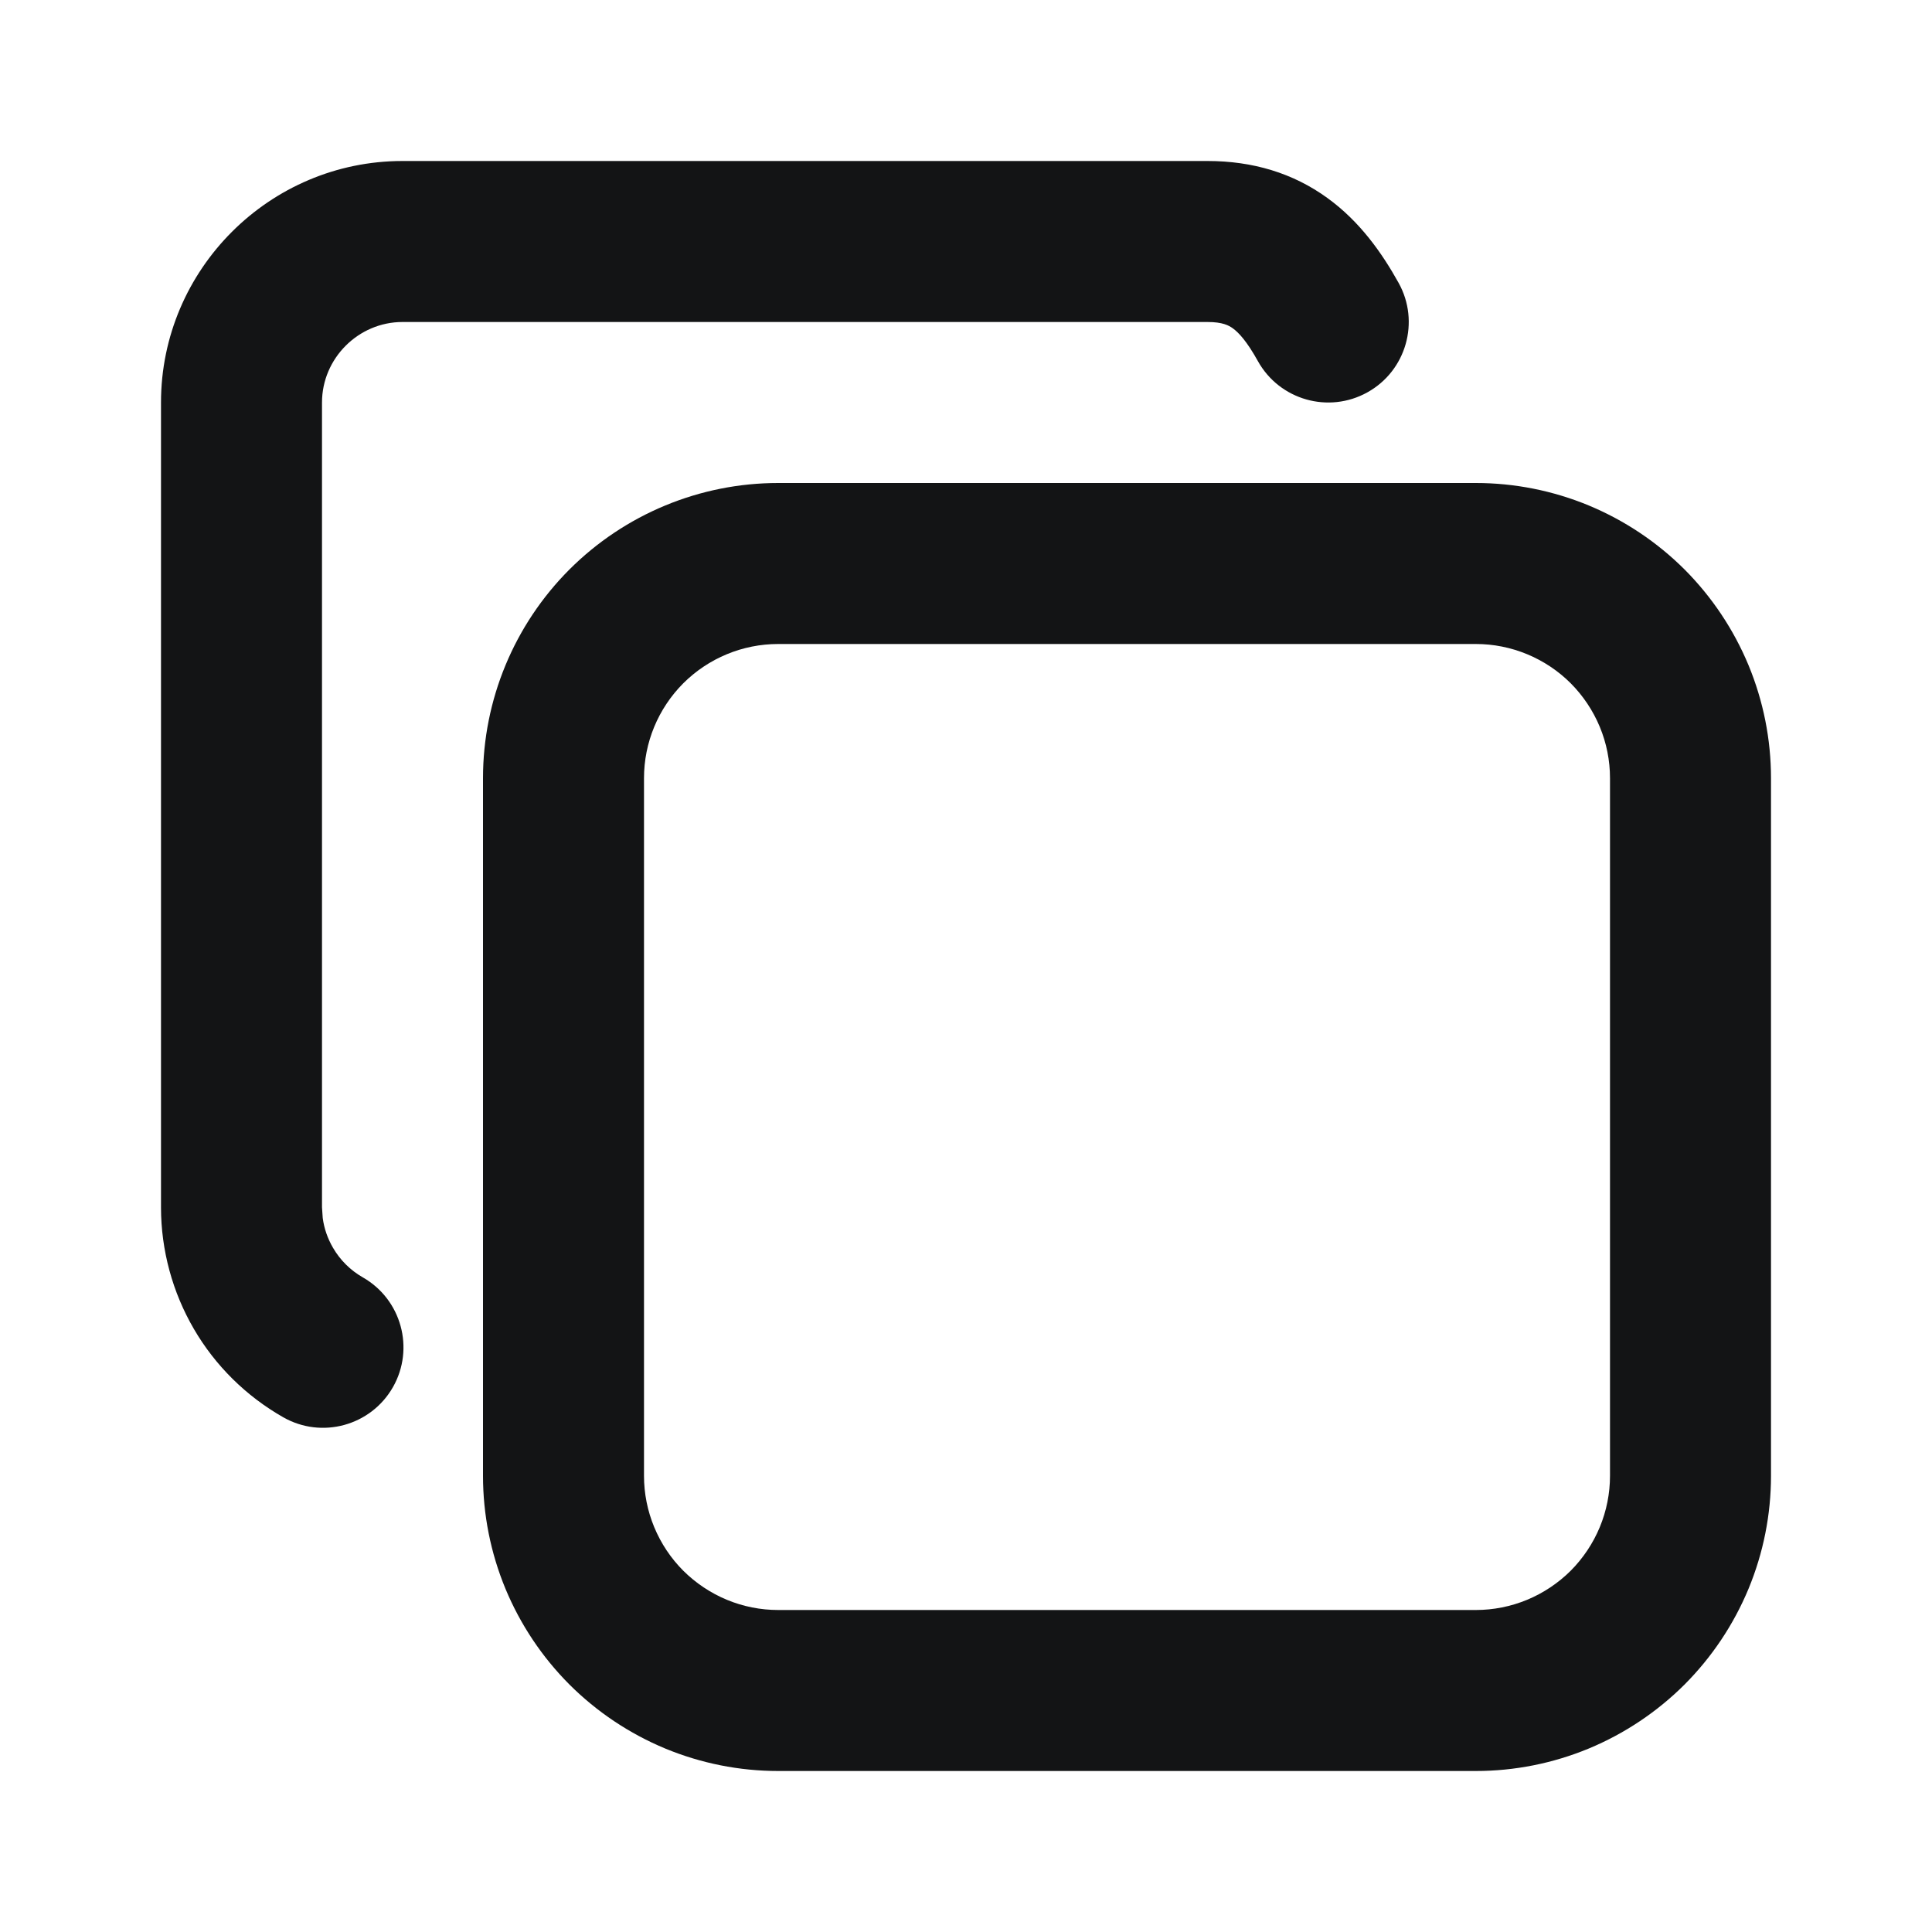
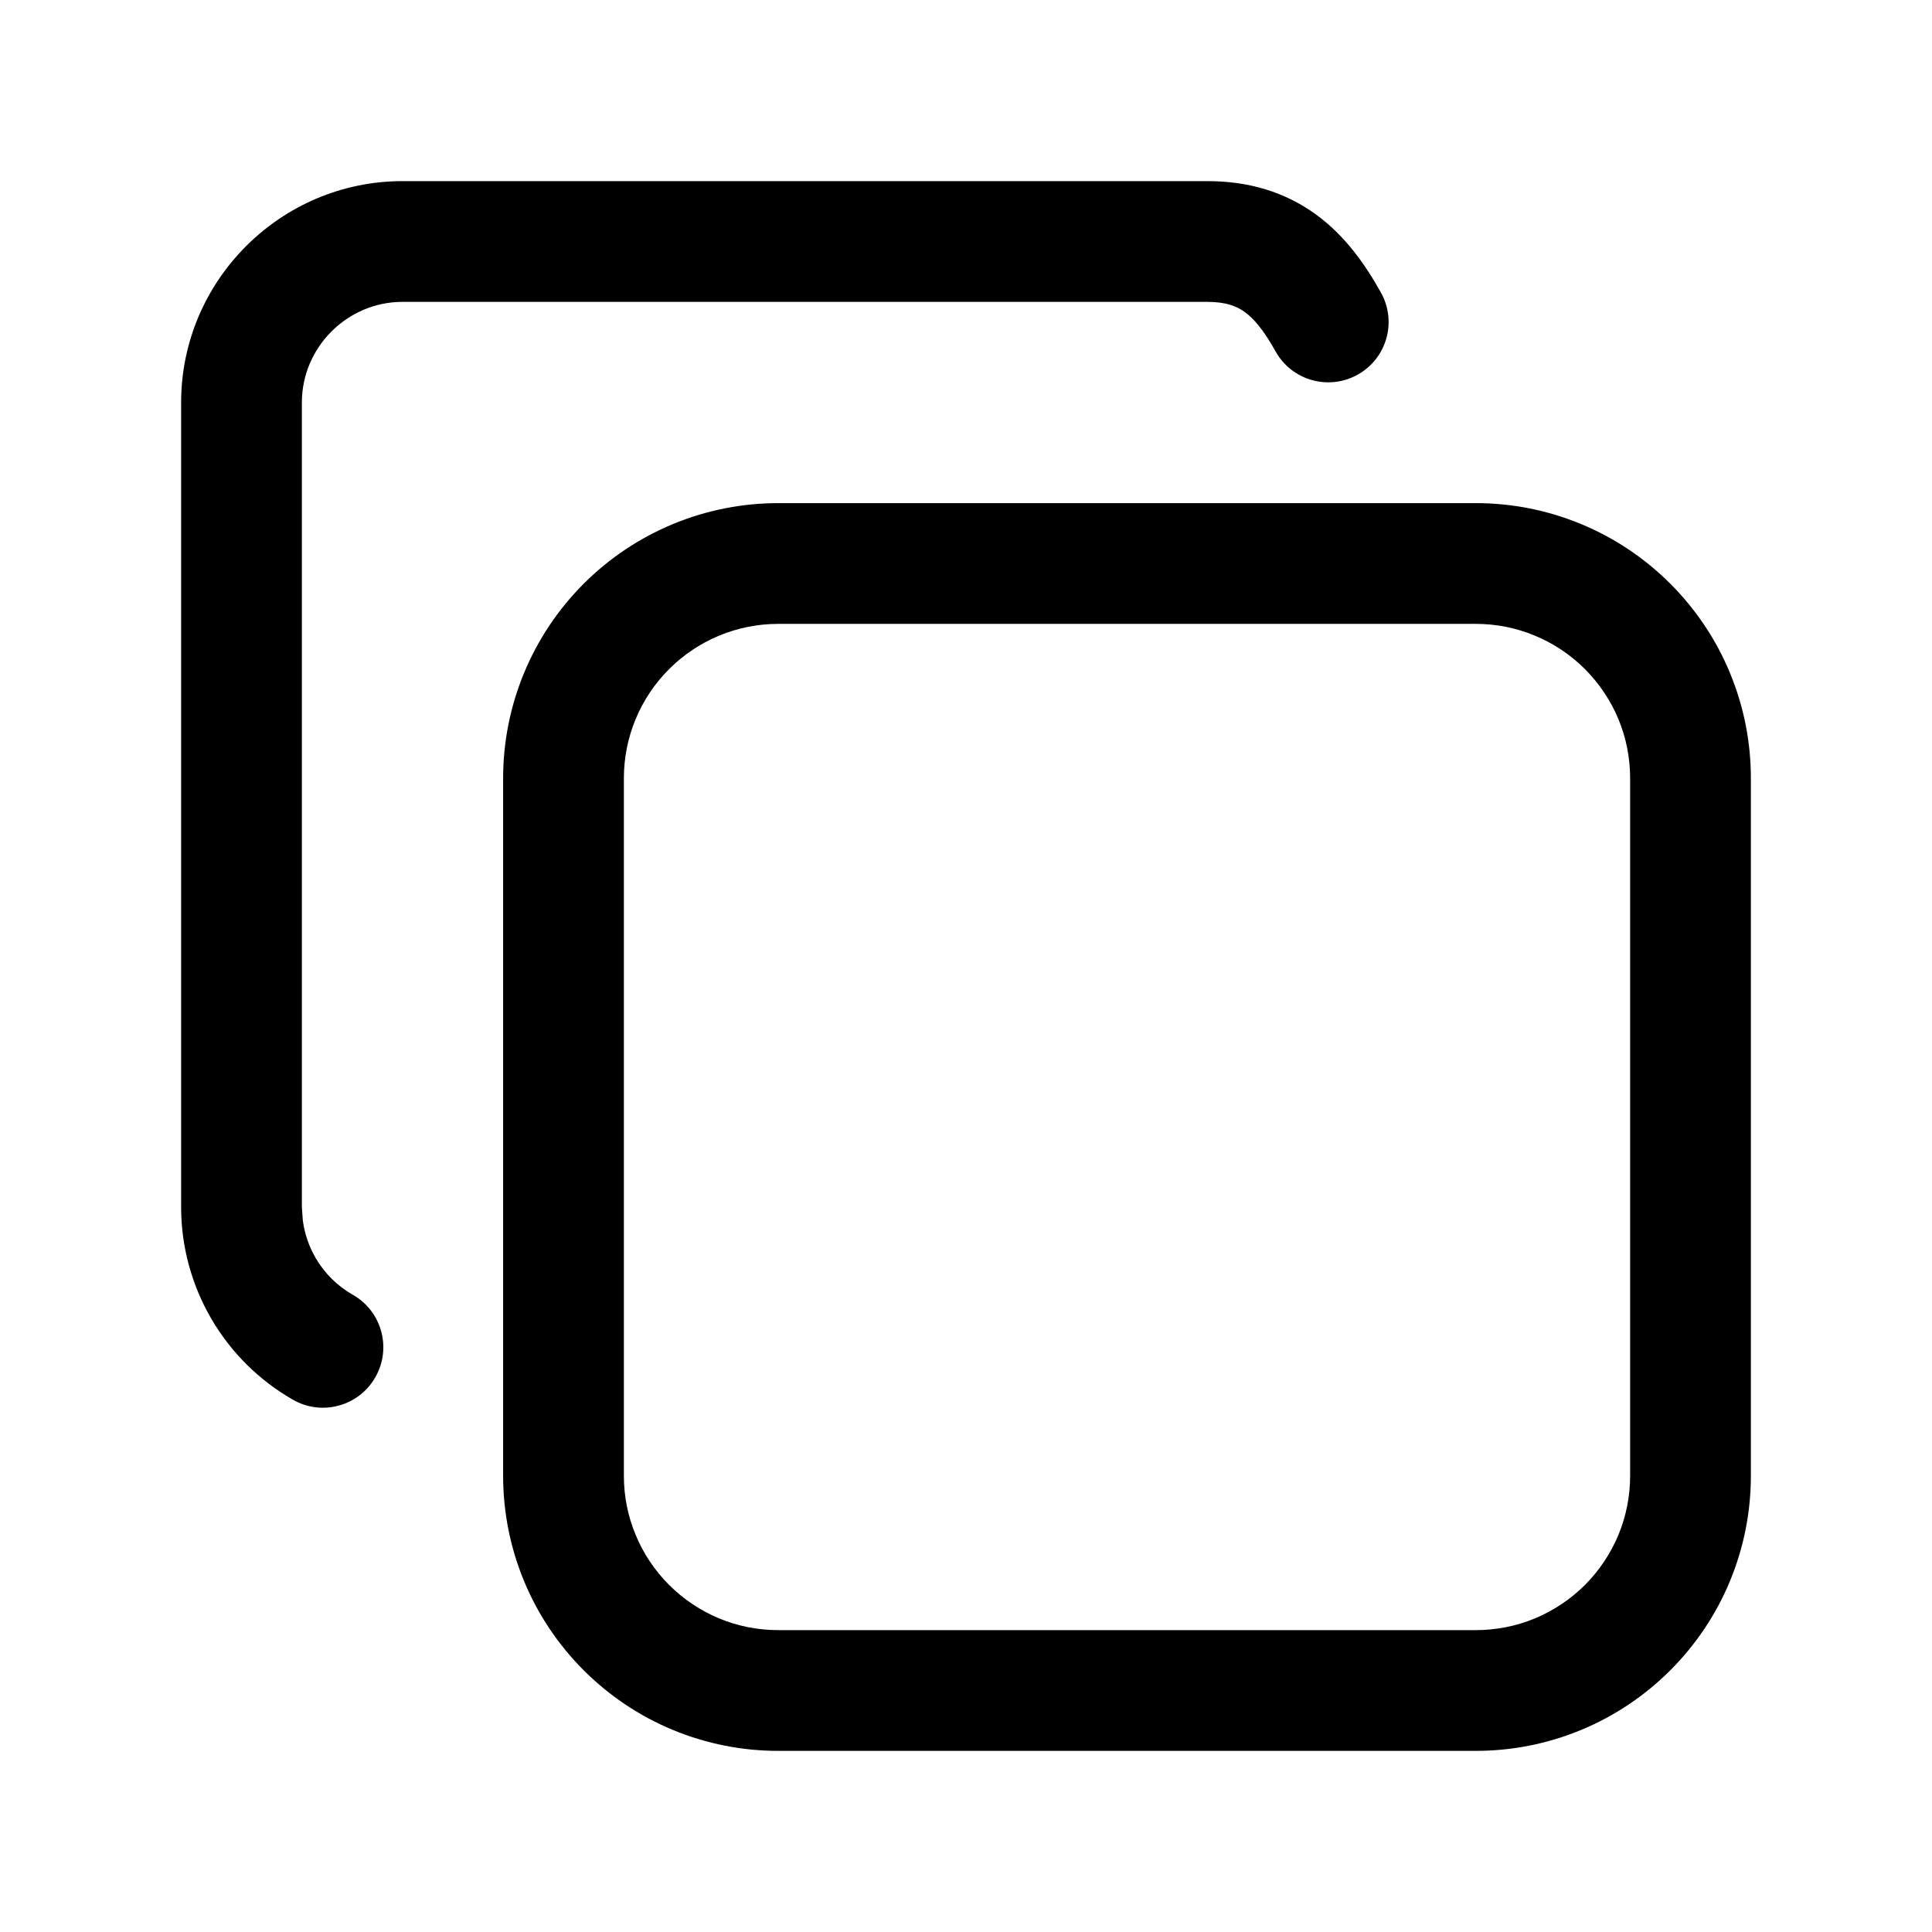
<svg xmlns="http://www.w3.org/2000/svg" width="24" height="24" viewBox="0 0 24 24" fill="none">
-   <path d="M20 9.667C20 9.448 19.957 9.231 19.873 9.029C19.789 8.827 19.666 8.643 19.512 8.488C19.357 8.333 19.173 8.211 18.971 8.127C18.768 8.043 18.552 8 18.333 8H9.667C9.225 8 8.801 8.176 8.488 8.488C8.176 8.801 8 9.225 8 9.667V18.333C8 18.552 8.043 18.768 8.127 18.971C8.211 19.173 8.333 19.357 8.488 19.512C8.643 19.666 8.827 19.789 9.029 19.873C9.231 19.957 9.448 20 9.667 20H18.333C18.552 20 18.768 19.957 18.971 19.873C19.173 19.789 19.357 19.666 19.512 19.512C19.666 19.357 19.789 19.173 19.873 18.971C19.957 18.768 20 18.552 20 18.333V9.667ZM2 5C2 3.348 3.348 2 5 2H15C15.562 2 16.063 2.15 16.49 2.46C16.896 2.754 17.169 3.146 17.374 3.514C17.642 3.996 17.469 4.606 16.986 4.874C16.504 5.142 15.895 4.969 15.626 4.486C15.489 4.239 15.387 4.131 15.315 4.079C15.266 4.043 15.188 4 15 4H5C4.452 4 4 4.452 4 5V14.998L4.009 15.13C4.026 15.26 4.07 15.386 4.137 15.501C4.226 15.654 4.353 15.78 4.507 15.868C4.987 16.142 5.154 16.753 4.881 17.232C4.607 17.712 3.996 17.879 3.517 17.605C3.057 17.343 2.674 16.965 2.408 16.508C2.142 16.051 2.001 15.531 2 15.002V5ZM22 18.333C22 18.815 21.905 19.291 21.721 19.736C21.536 20.181 21.266 20.585 20.926 20.926C20.585 21.266 20.181 21.536 19.736 21.721C19.291 21.905 18.815 22 18.333 22H9.667C9.185 22 8.709 21.905 8.264 21.721C7.819 21.536 7.415 21.266 7.074 20.926C6.734 20.585 6.464 20.181 6.279 19.736C6.095 19.291 6 18.815 6 18.333V9.667C6 8.694 6.387 7.762 7.074 7.074C7.762 6.387 8.694 6 9.667 6H18.333C18.815 6 19.291 6.095 19.736 6.279C20.181 6.464 20.585 6.734 20.926 7.074C21.266 7.415 21.536 7.819 21.721 8.264C21.905 8.709 22 9.185 22 9.667V18.333Z" fill="#131415" />
+   <path d="M20.25 9.667C20.25 9.415 20.201 9.166 20.105 8.934C20.008 8.701 19.866 8.49 19.689 8.312C19.511 8.134 19.299 7.992 19.066 7.896C18.834 7.799 18.585 7.75 18.333 7.75H9.667C9.159 7.75 8.671 7.952 8.312 8.312C7.952 8.671 7.75 9.159 7.75 9.667V18.333C7.75 18.585 7.799 18.834 7.896 19.066C7.992 19.299 8.134 19.511 8.312 19.689C8.49 19.866 8.701 20.008 8.934 20.105C9.166 20.201 9.415 20.25 9.667 20.25H18.333C18.585 20.25 18.834 20.201 19.066 20.105C19.299 20.008 19.511 19.866 19.689 19.689C19.866 19.511 20.008 19.299 20.105 19.066C20.201 18.834 20.25 18.585 20.25 18.333V9.667ZM2.25 5C2.25 3.486 3.486 2.25 5 2.25H15C15.515 2.25 15.963 2.386 16.344 2.662C16.708 2.926 16.959 3.283 17.155 3.636C17.357 3.998 17.226 4.454 16.864 4.655C16.502 4.856 16.046 4.726 15.845 4.364C15.699 4.102 15.576 3.958 15.463 3.876C15.366 3.806 15.234 3.75 15 3.75H5C4.314 3.75 3.75 4.314 3.75 5V14.998L3.762 15.163C3.784 15.326 3.838 15.484 3.921 15.627C4.032 15.818 4.192 15.976 4.384 16.085C4.744 16.29 4.868 16.749 4.663 17.108C4.458 17.468 4 17.594 3.641 17.389C3.219 17.148 2.869 16.801 2.625 16.382C2.381 15.963 2.251 15.487 2.25 15.002V5ZM21.75 18.333C21.75 18.782 21.662 19.226 21.49 19.641C21.319 20.055 21.066 20.432 20.749 20.749C20.432 21.066 20.055 21.319 19.641 21.49C19.226 21.662 18.782 21.75 18.333 21.75H9.667C9.218 21.75 8.774 21.662 8.359 21.49C7.945 21.319 7.568 21.066 7.251 20.749C6.934 20.432 6.681 20.055 6.51 19.641C6.338 19.226 6.25 18.782 6.25 18.333V9.667C6.25 8.761 6.61 7.892 7.251 7.251C7.892 6.61 8.761 6.25 9.667 6.25H18.333C18.782 6.25 19.226 6.338 19.641 6.51C20.055 6.681 20.432 6.934 20.749 7.251C21.066 7.568 21.319 7.945 21.49 8.359C21.662 8.774 21.75 9.218 21.75 9.667V18.333Z" fill="black" />
</svg>
